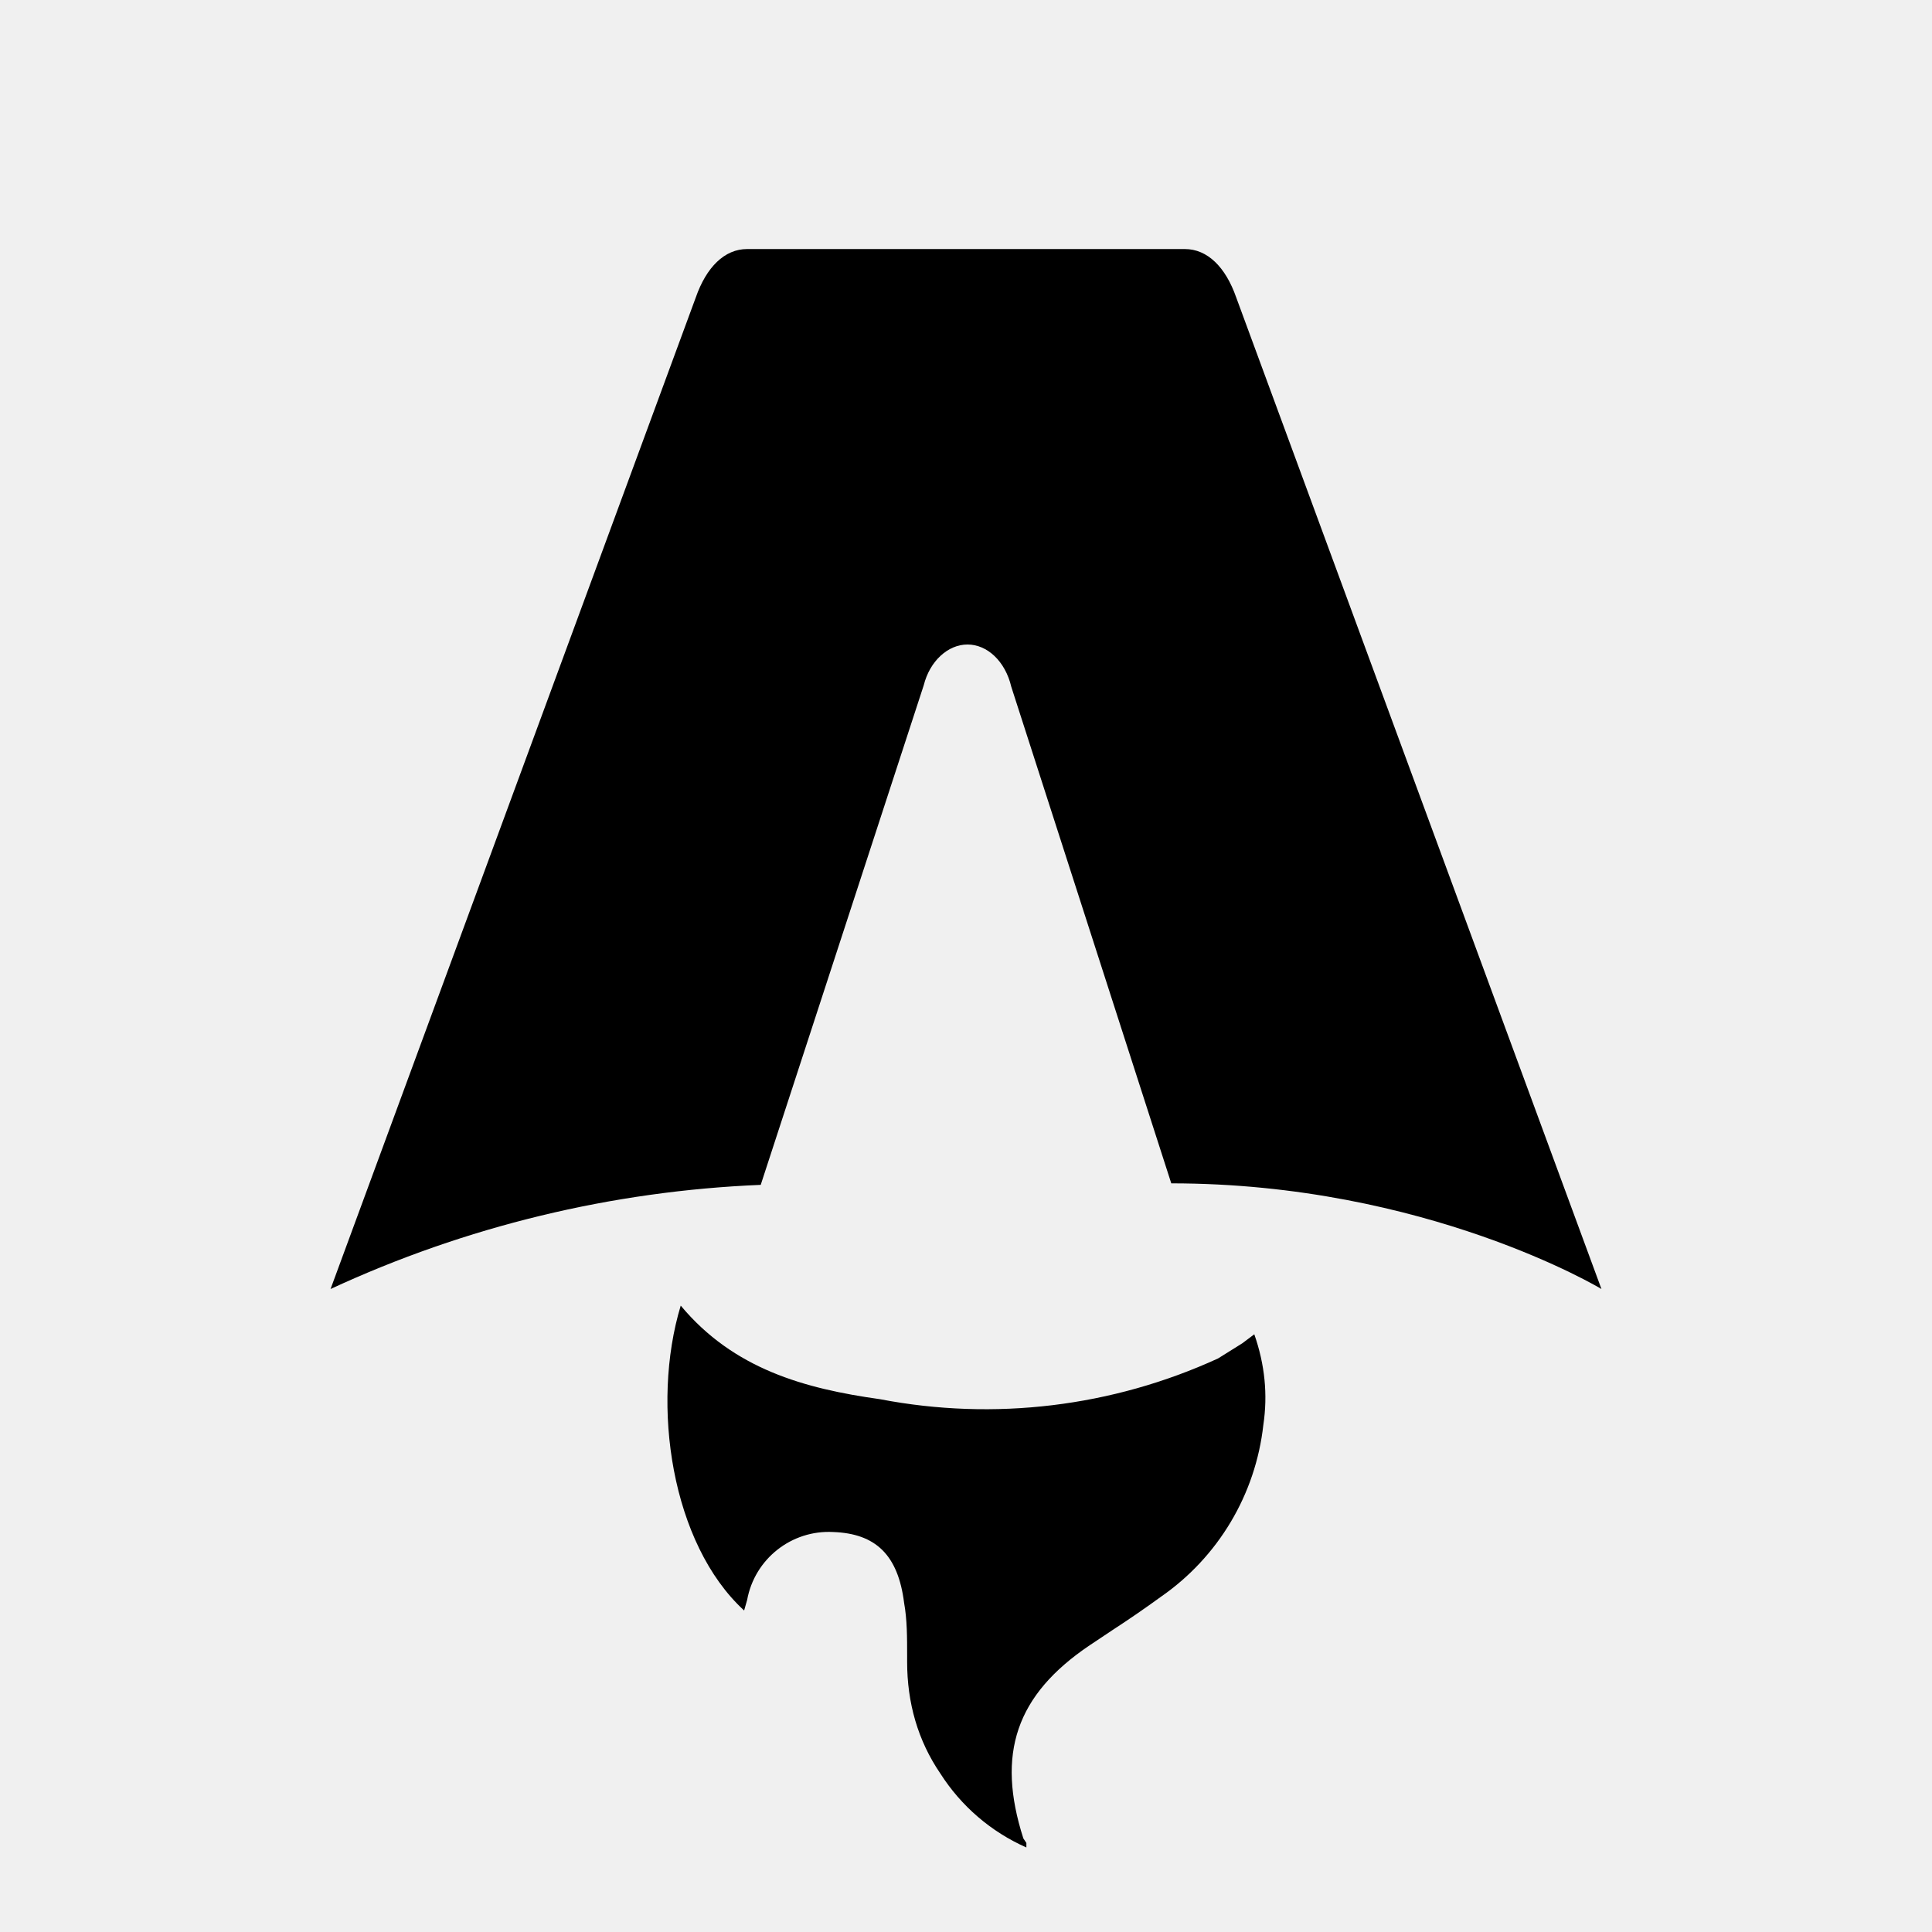
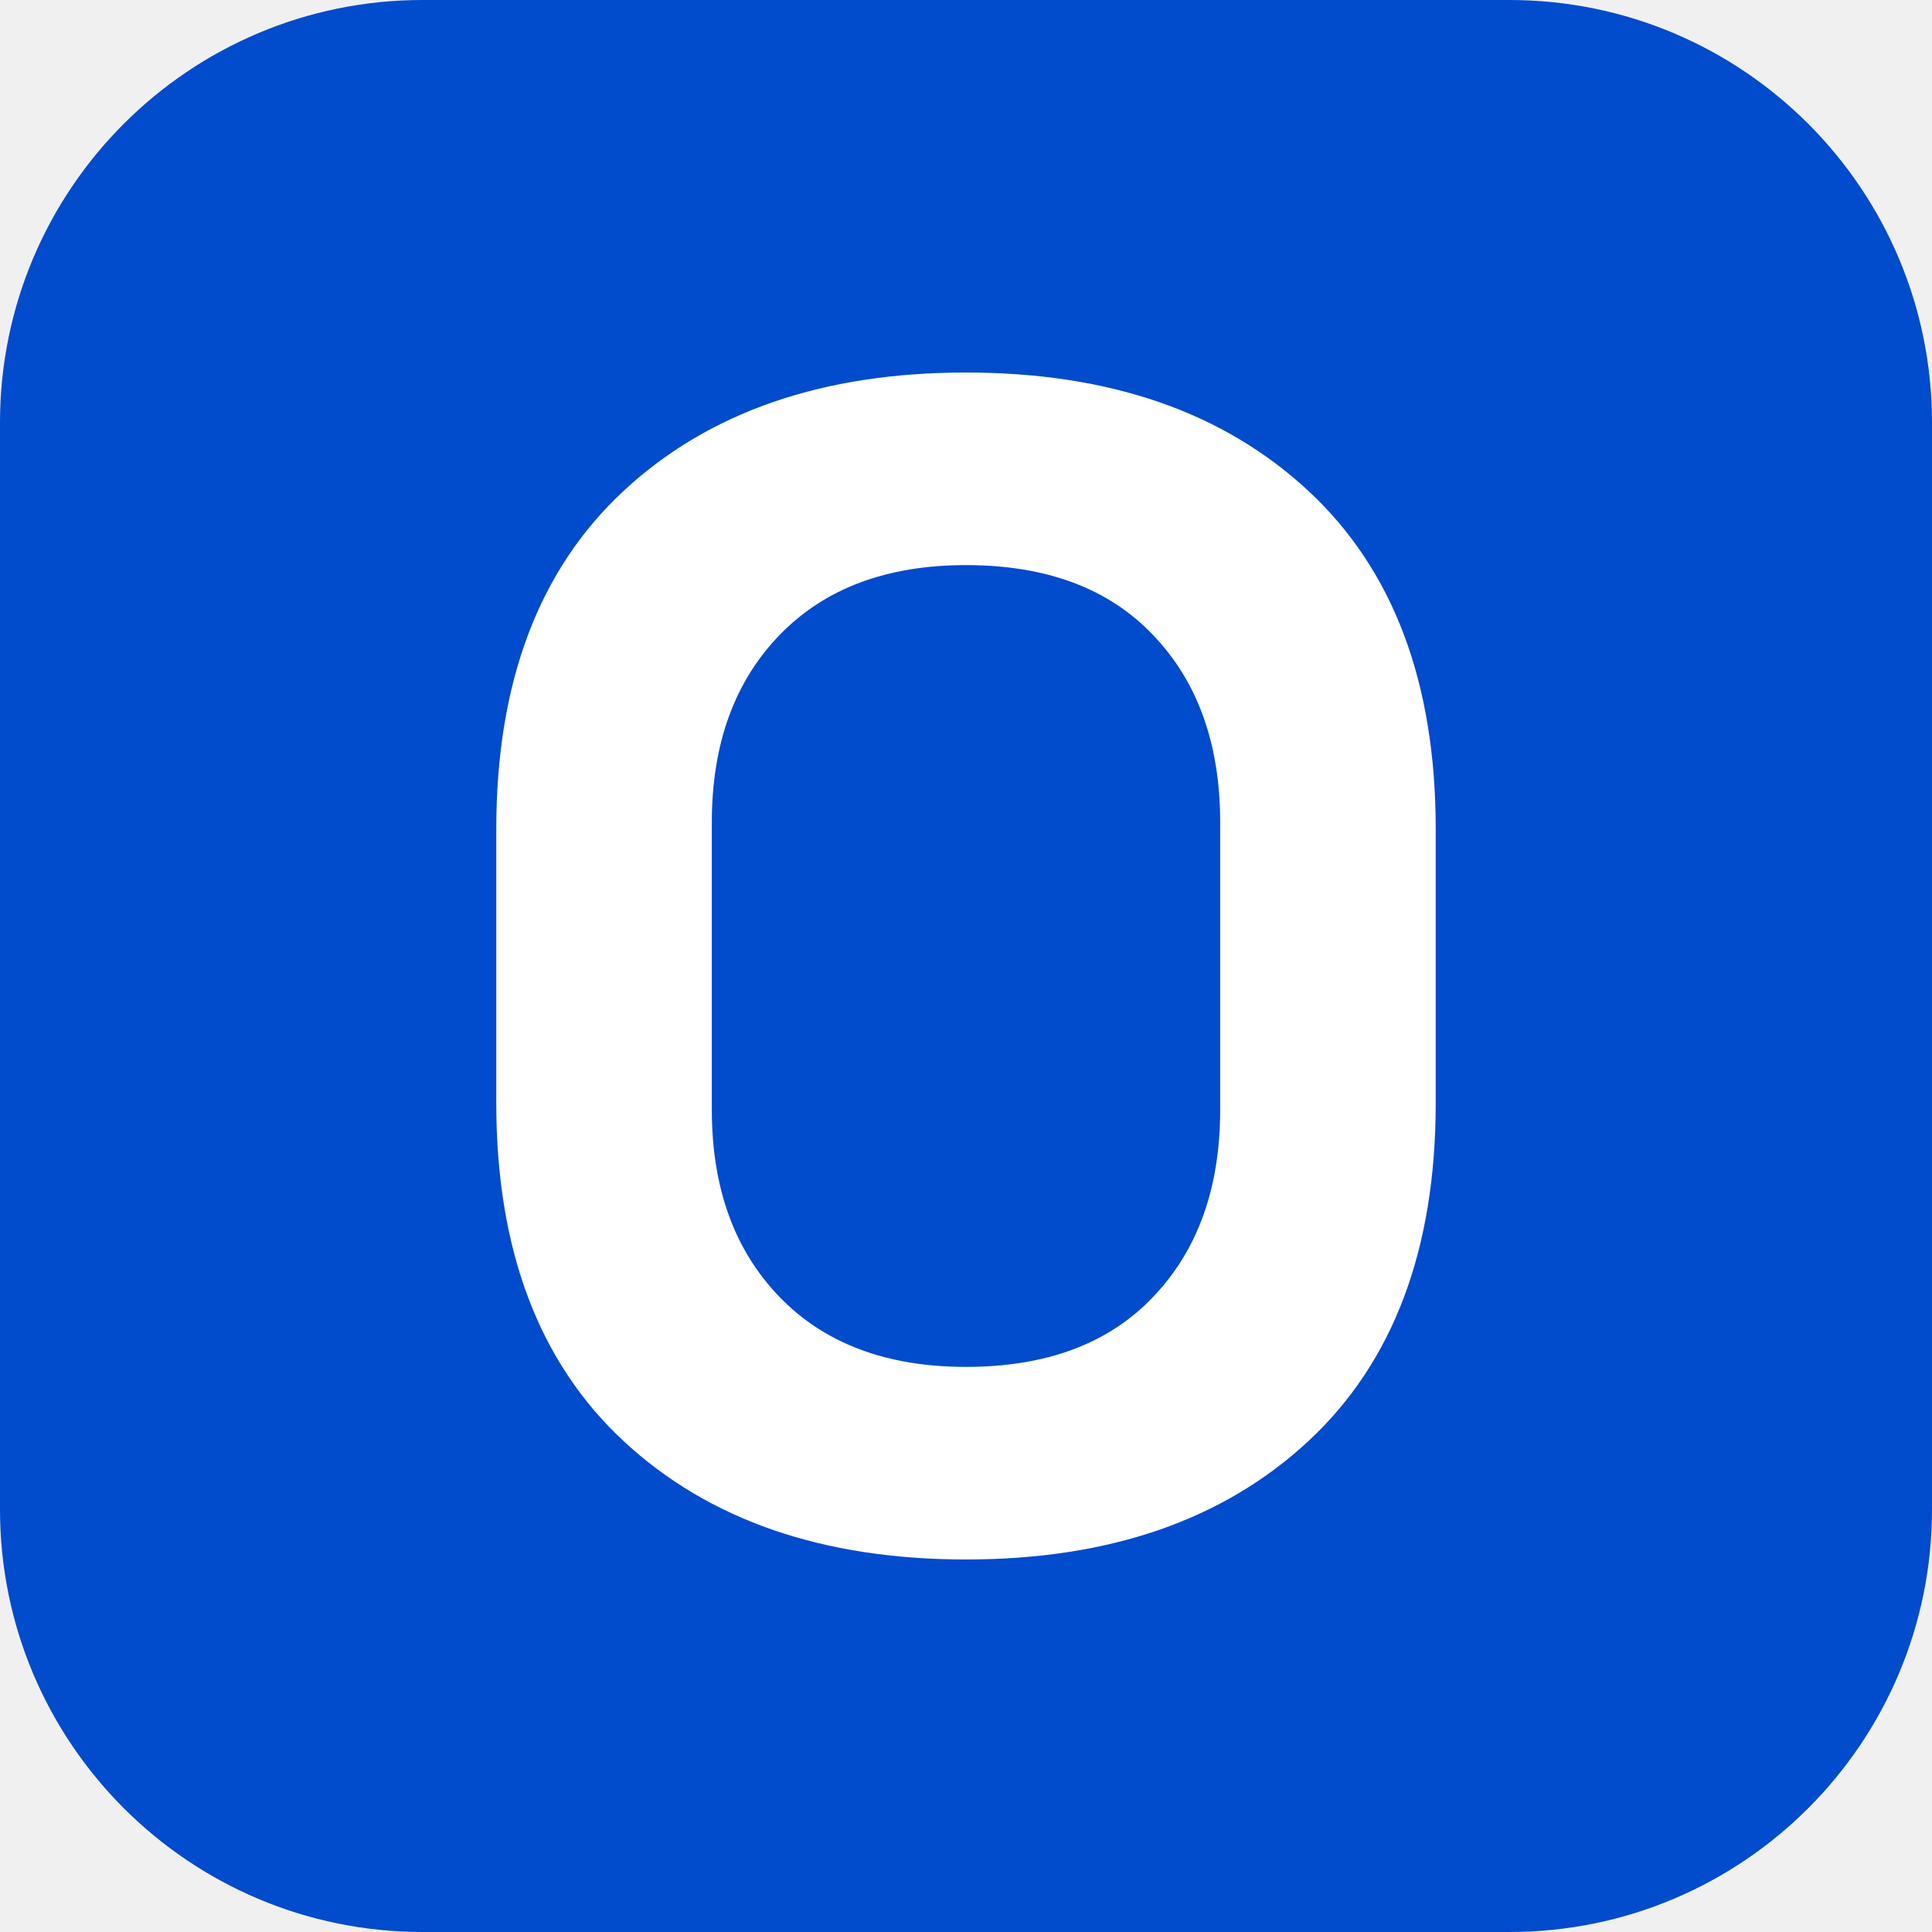
- <svg xmlns="http://www.w3.org/2000/svg" fill="none" viewBox="0 0 128 128">
-   <path d="M50.4 78.5a75.1 75.1 0 0 0-28.5 6.9l24.2-65.7c.7-2 1.9-3.2 3.4-3.2h29c1.5 0 2.7 1.2 3.4 3.2l24.2 65.7s-11.6-7-28.5-7L67 45.5c-.4-1.7-1.6-2.8-2.9-2.8-1.3 0-2.5 1.1-2.9 2.7L50.4 78.5Zm-1.1 28.2Zm-4.2-20.2c-2 6.6-.6 15.8 4.2 20.2a17.5 17.5 0 0 1 .2-.7 5.5 5.5 0 0 1 5.7-4.5c2.8.1 4.3 1.5 4.7 4.7.2 1.1.2 2.3.2 3.5v.4c0 2.7.7 5.2 2.2 7.4a13 13 0 0 0 5.7 4.9v-.3l-.2-.3c-1.8-5.6-.5-9.5 4.4-12.8l1.5-1a73 73 0 0 0 3.2-2.2 16 16 0 0 0 6.8-11.4c.3-2 .1-4-.6-6l-.8.6-1.6 1a37 37 0 0 1-22.4 2.7c-5-.7-9.7-2-13.2-6.2Z" />
-   <style>
-         path { fill: #000; }
-         @media (prefers-color-scheme: dark) {
-             path { fill: #FFF; }
-         }
-     </style>
+ <svg xmlns="http://www.w3.org/2000/svg" viewBox="0 0 32 32">
+   <rect width="32" height="32" rx="7" fill="#014bcd" />
+   <path fill="#fff" d="M16 25.83Q12.44 25.83 10.33 23.87Q8.22 21.91 8.22 18.27L8.22 13.73Q8.22 10.09 10.33 8.13Q12.44 6.17 16 6.17Q19.56 6.17 21.67 8.13Q23.78 10.09 23.78 13.73L23.78 18.27Q23.78 21.91 21.67 23.87Q19.56 25.83 16 25.83M16 22.64Q18 22.64 19.10 21.48Q20.21 20.32 20.21 18.38L20.21 13.62Q20.21 11.68 19.10 10.52Q18 9.36 16 9.36Q14.03 9.36 12.91 10.52Q11.79 11.68 11.79 13.62L11.79 18.38Q11.79 20.32 12.91 21.48Q14.03 22.64 16 22.64" />
</svg>
